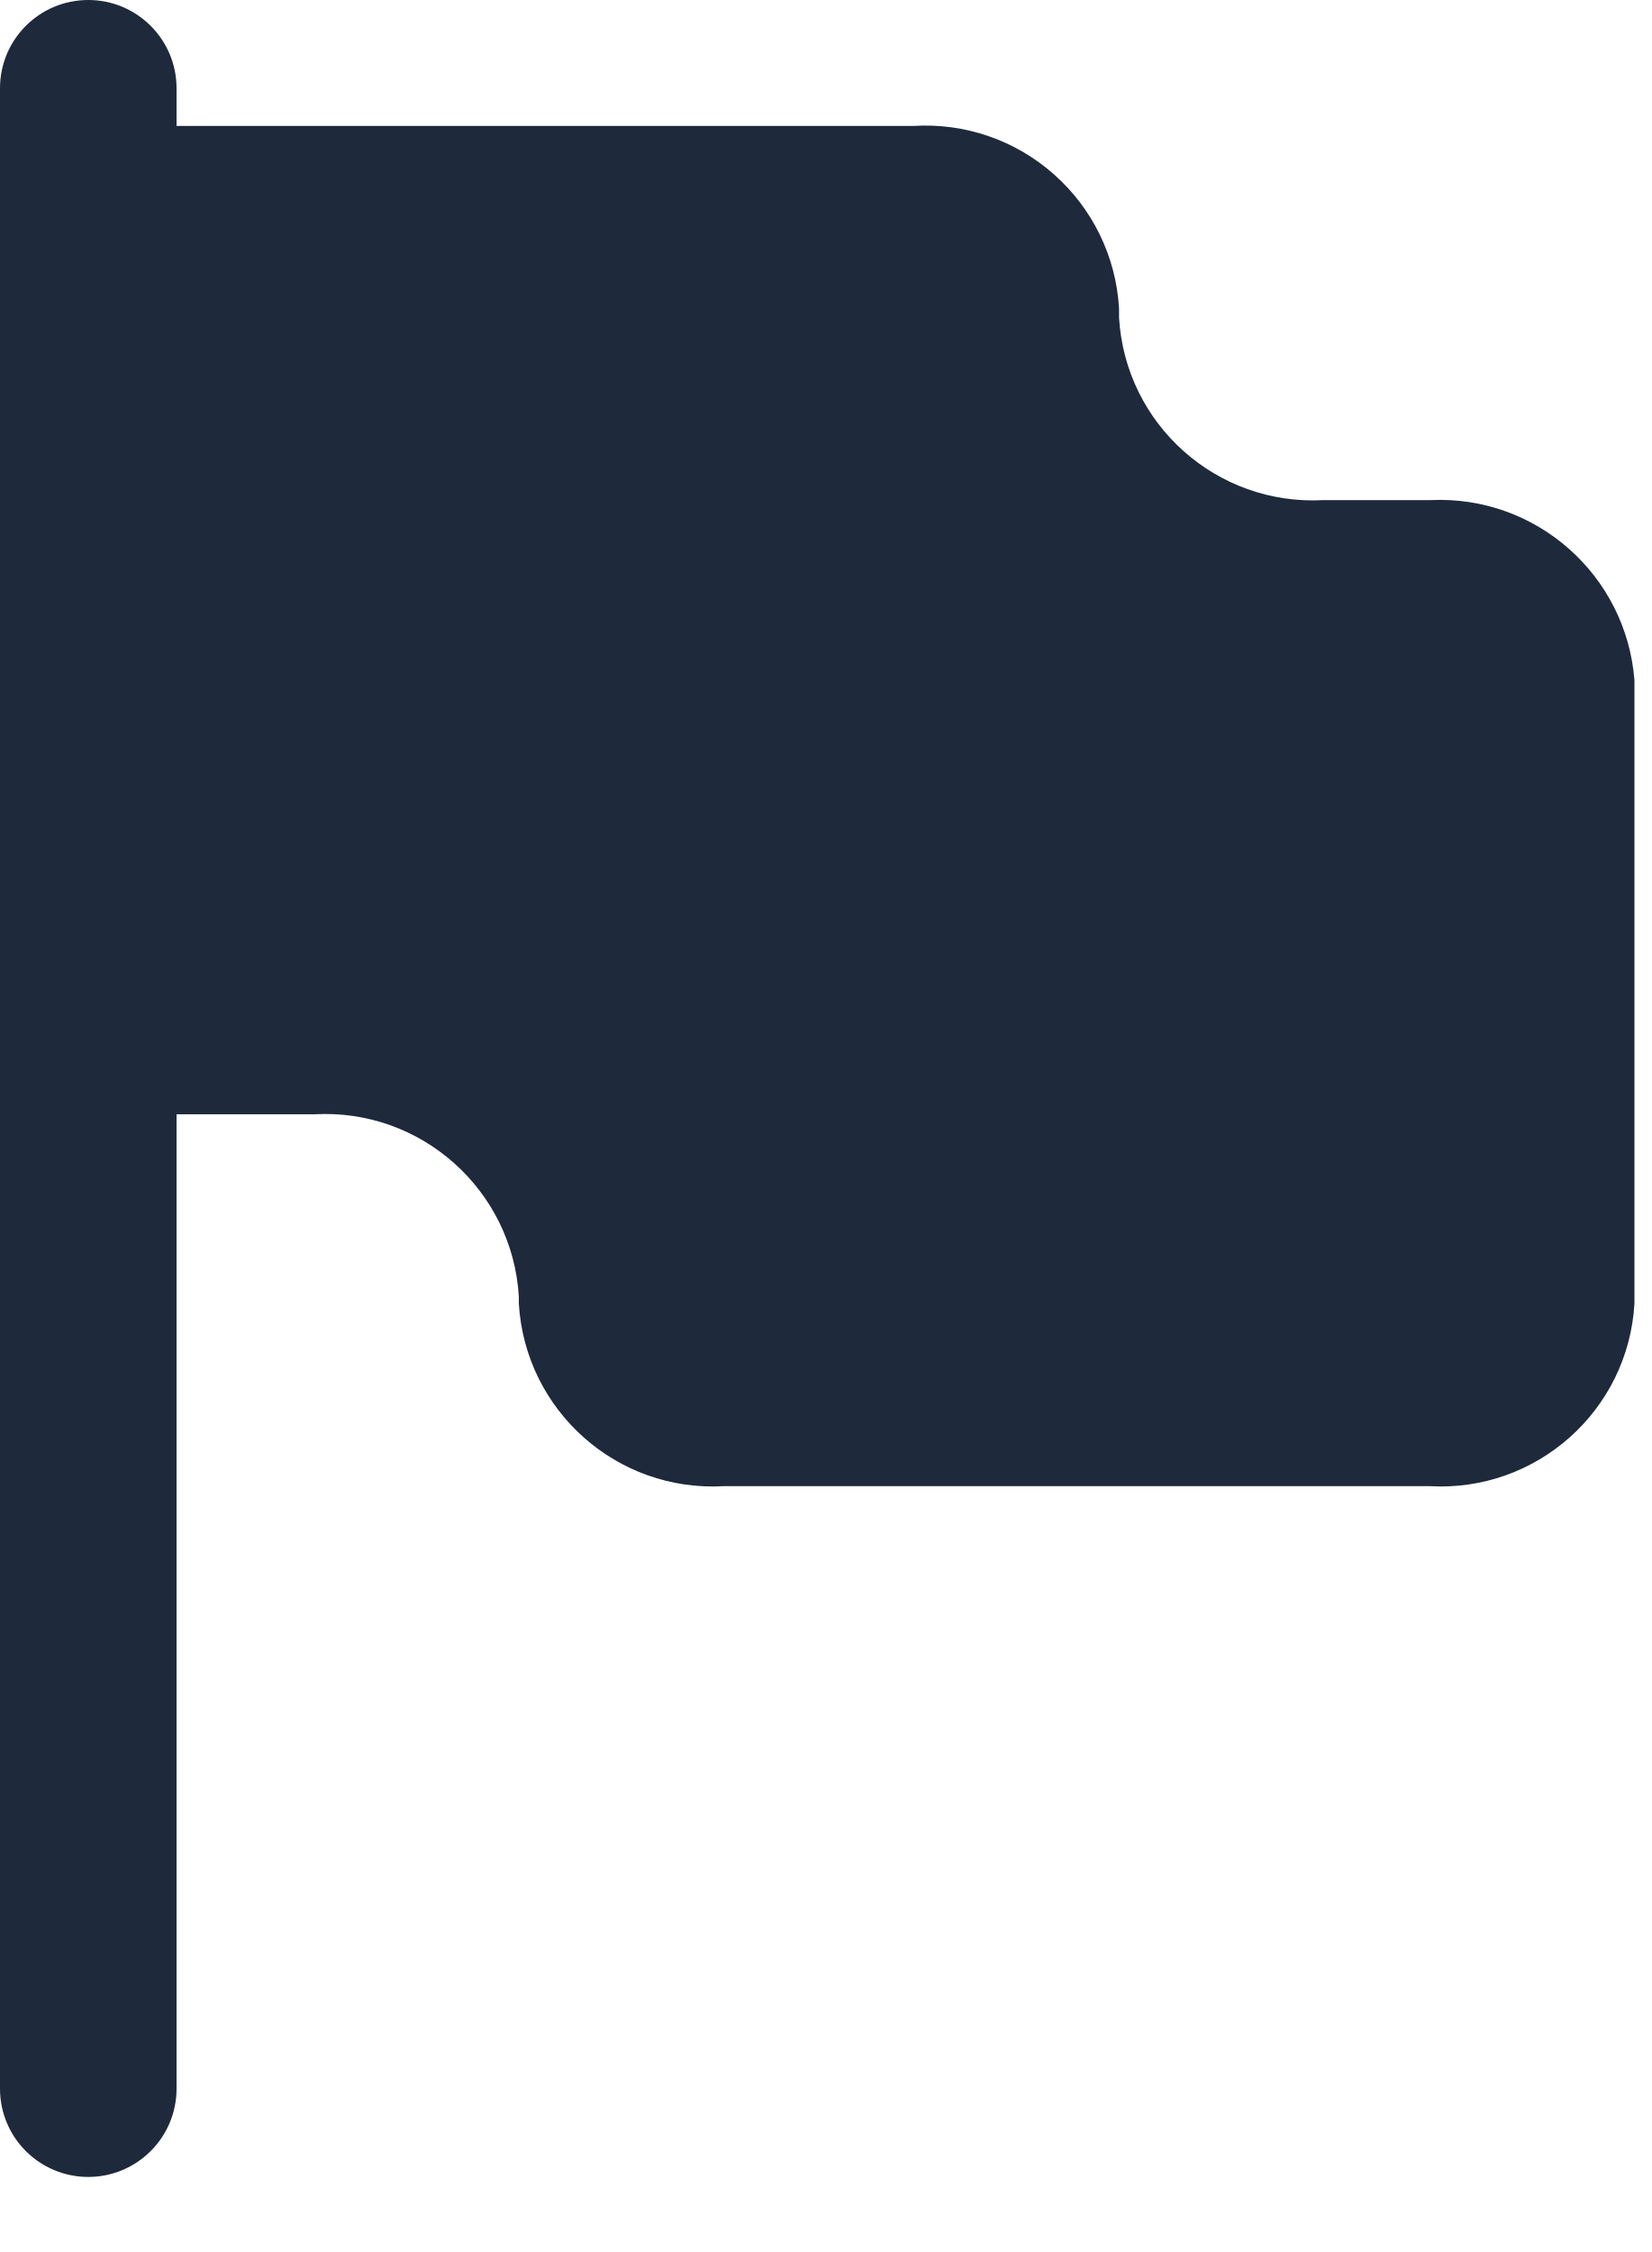
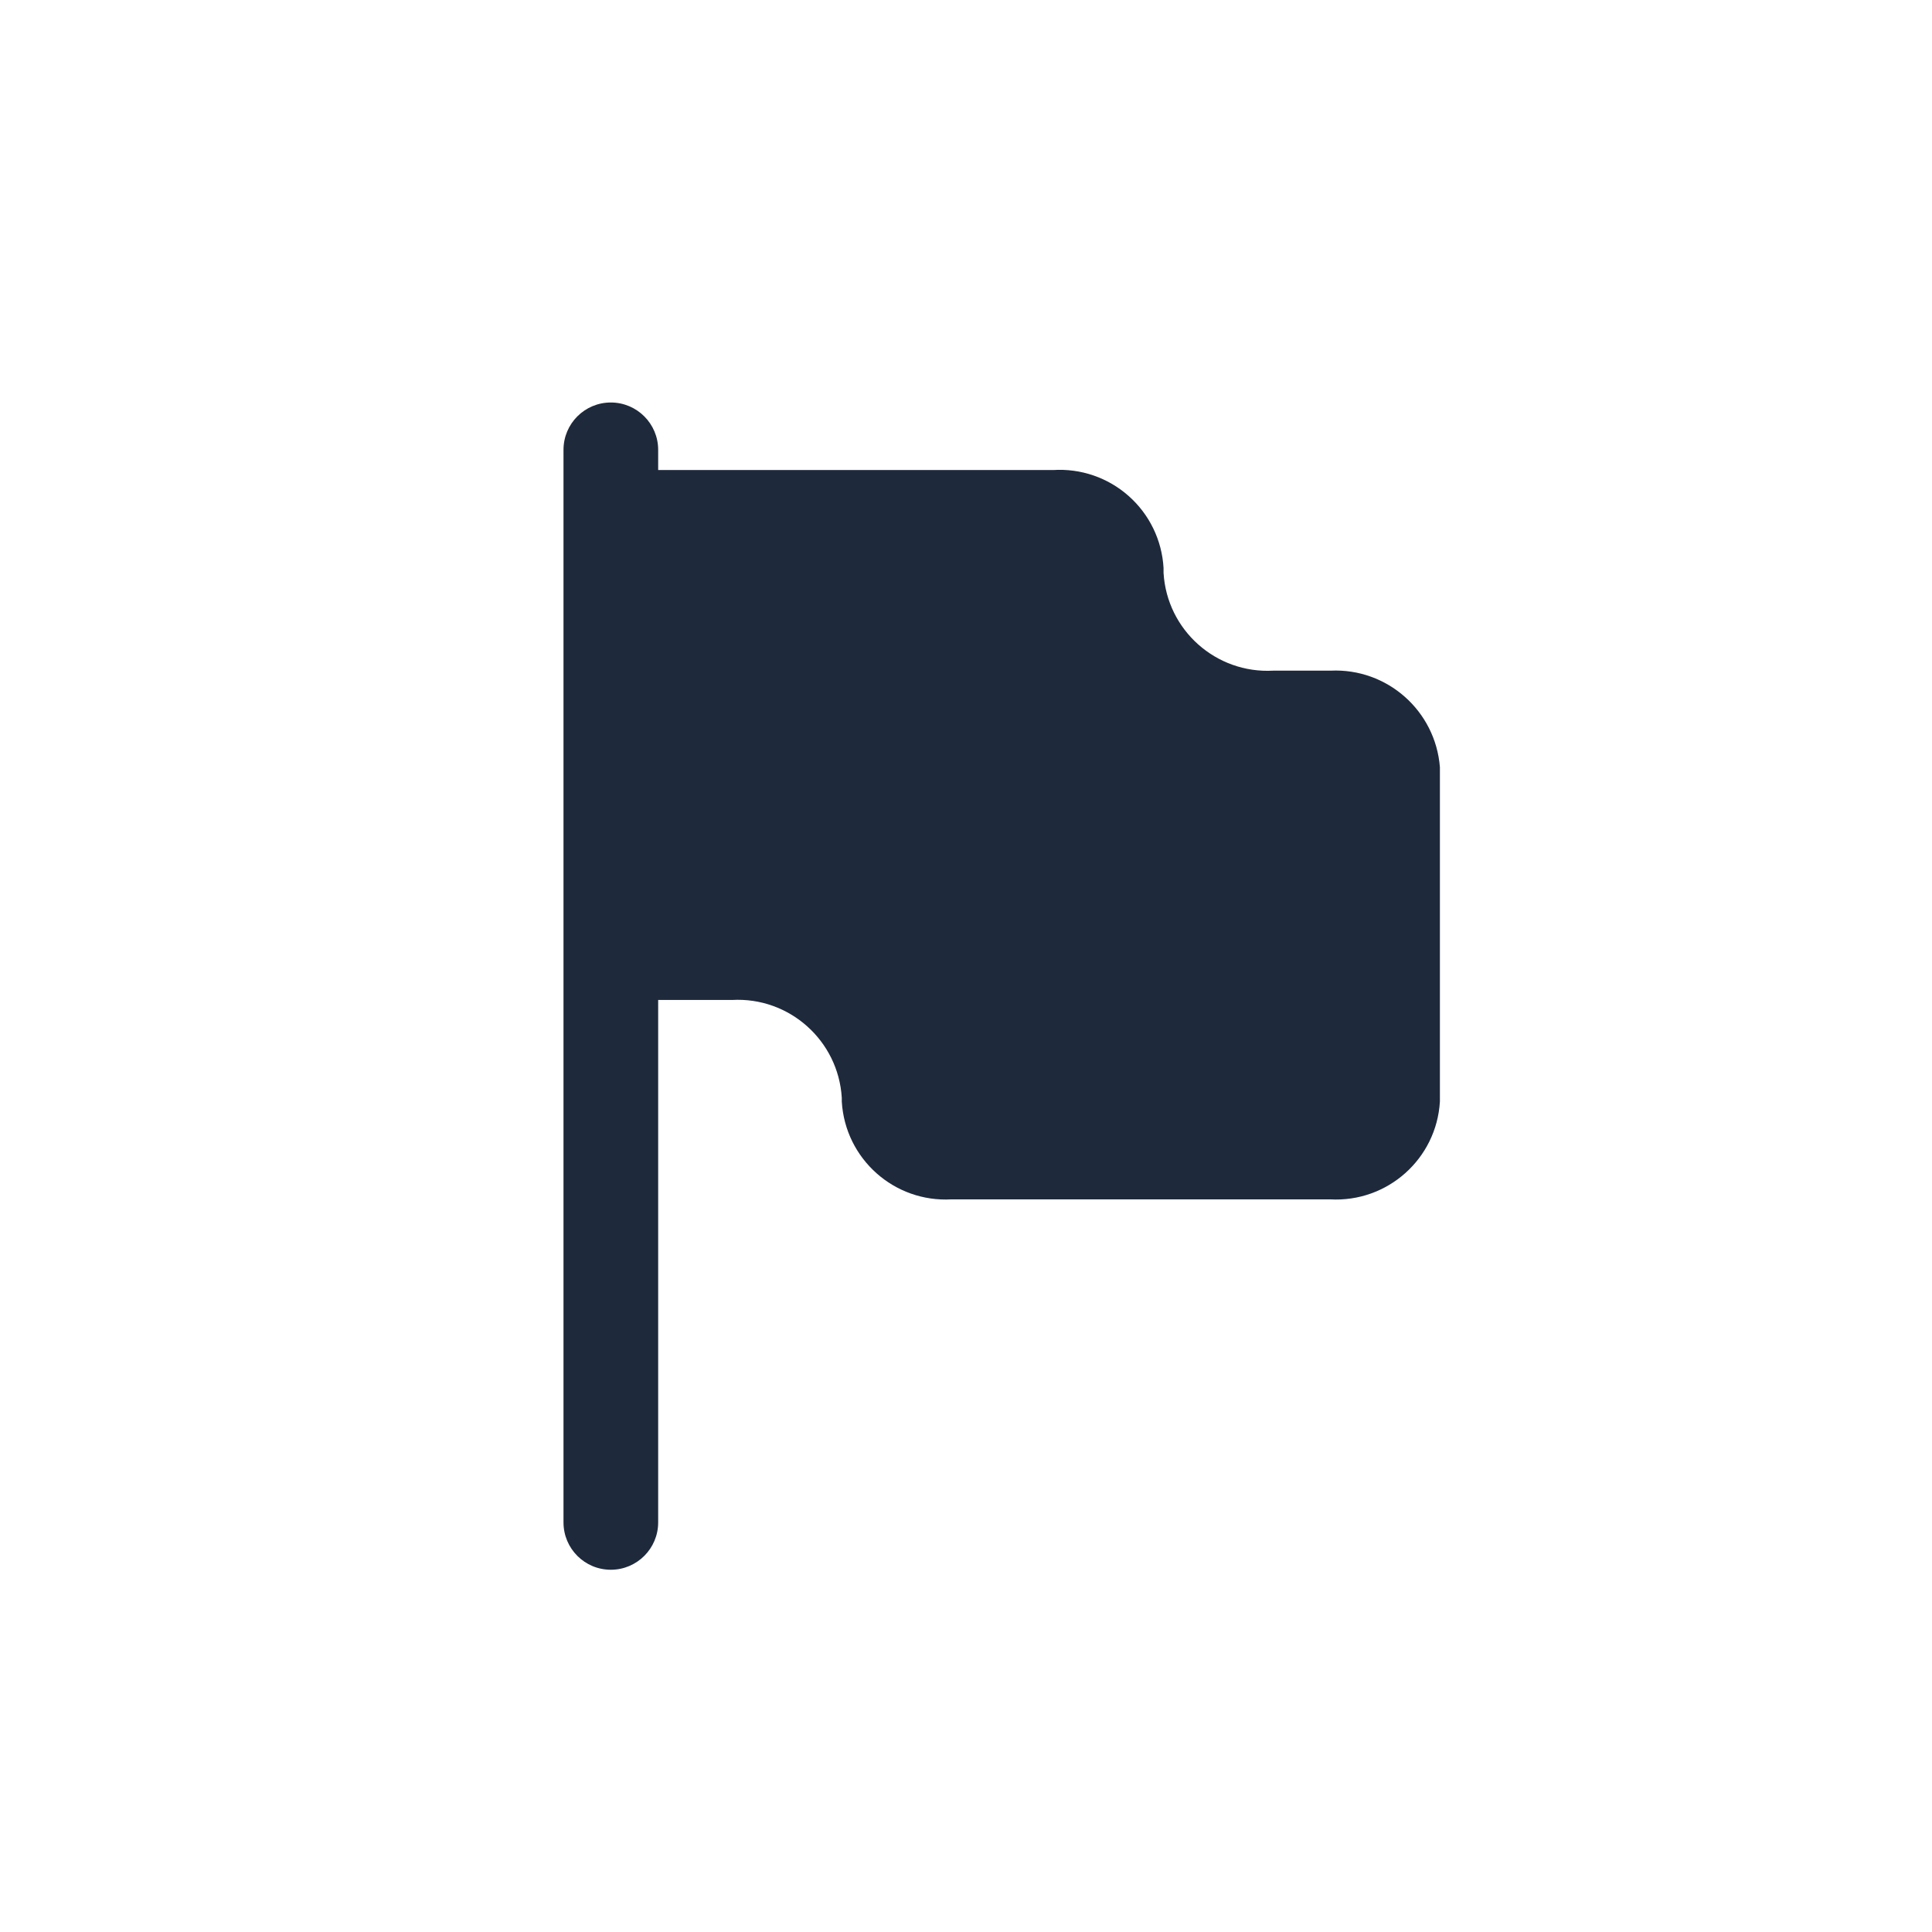
- <svg xmlns="http://www.w3.org/2000/svg" width="11" height="15" viewBox="0 0 11 15" fill="none">
-   <path d="M9.531 3.331H8.818C8.106 3.371 7.496 2.828 7.454 2.116V2.054C7.434 1.71 7.278 1.389 7.02 1.161C6.763 0.933 6.425 0.817 6.082 0.839H1.176V0.588C1.176 0.263 0.912 0 0.588 0C0.263 0 0 0.263 0 0.588V13.912C0 14.237 0.263 14.5 0.588 14.5C0.912 14.5 1.176 14.237 1.176 13.912V7.422H2.093C2.804 7.382 3.414 7.926 3.456 8.637V8.684C3.499 9.396 4.109 9.939 4.82 9.899H9.523C10.235 9.939 10.845 9.396 10.887 8.684V4.53C10.832 3.83 10.232 3.299 9.531 3.331Z" fill="#1E293B" />
+ <svg xmlns="http://www.w3.org/2000/svg" width="24" height="24" viewBox="0 0 24 24" fill="none">
+   <path d="M16.531 8.331H15.818C15.106 8.371 14.496 7.828 14.454 7.116V7.054C14.434 6.71 14.278 6.389 14.02 6.161C13.763 5.933 13.425 5.817 13.082 5.839H8.176V5.588C8.176 5.263 7.912 5 7.588 5C7.263 5 7 5.263 7 5.588V18.912C7 19.237 7.263 19.5 7.588 19.5C7.912 19.5 8.176 19.237 8.176 18.912V12.422H9.093C9.804 12.382 10.414 12.926 10.457 13.637V13.684C10.499 14.396 11.108 14.939 11.82 14.899H16.523C17.235 14.939 17.845 14.396 17.887 13.684V9.53C17.832 8.83 17.232 8.299 16.531 8.331Z" fill="#1E293B" />
</svg>
